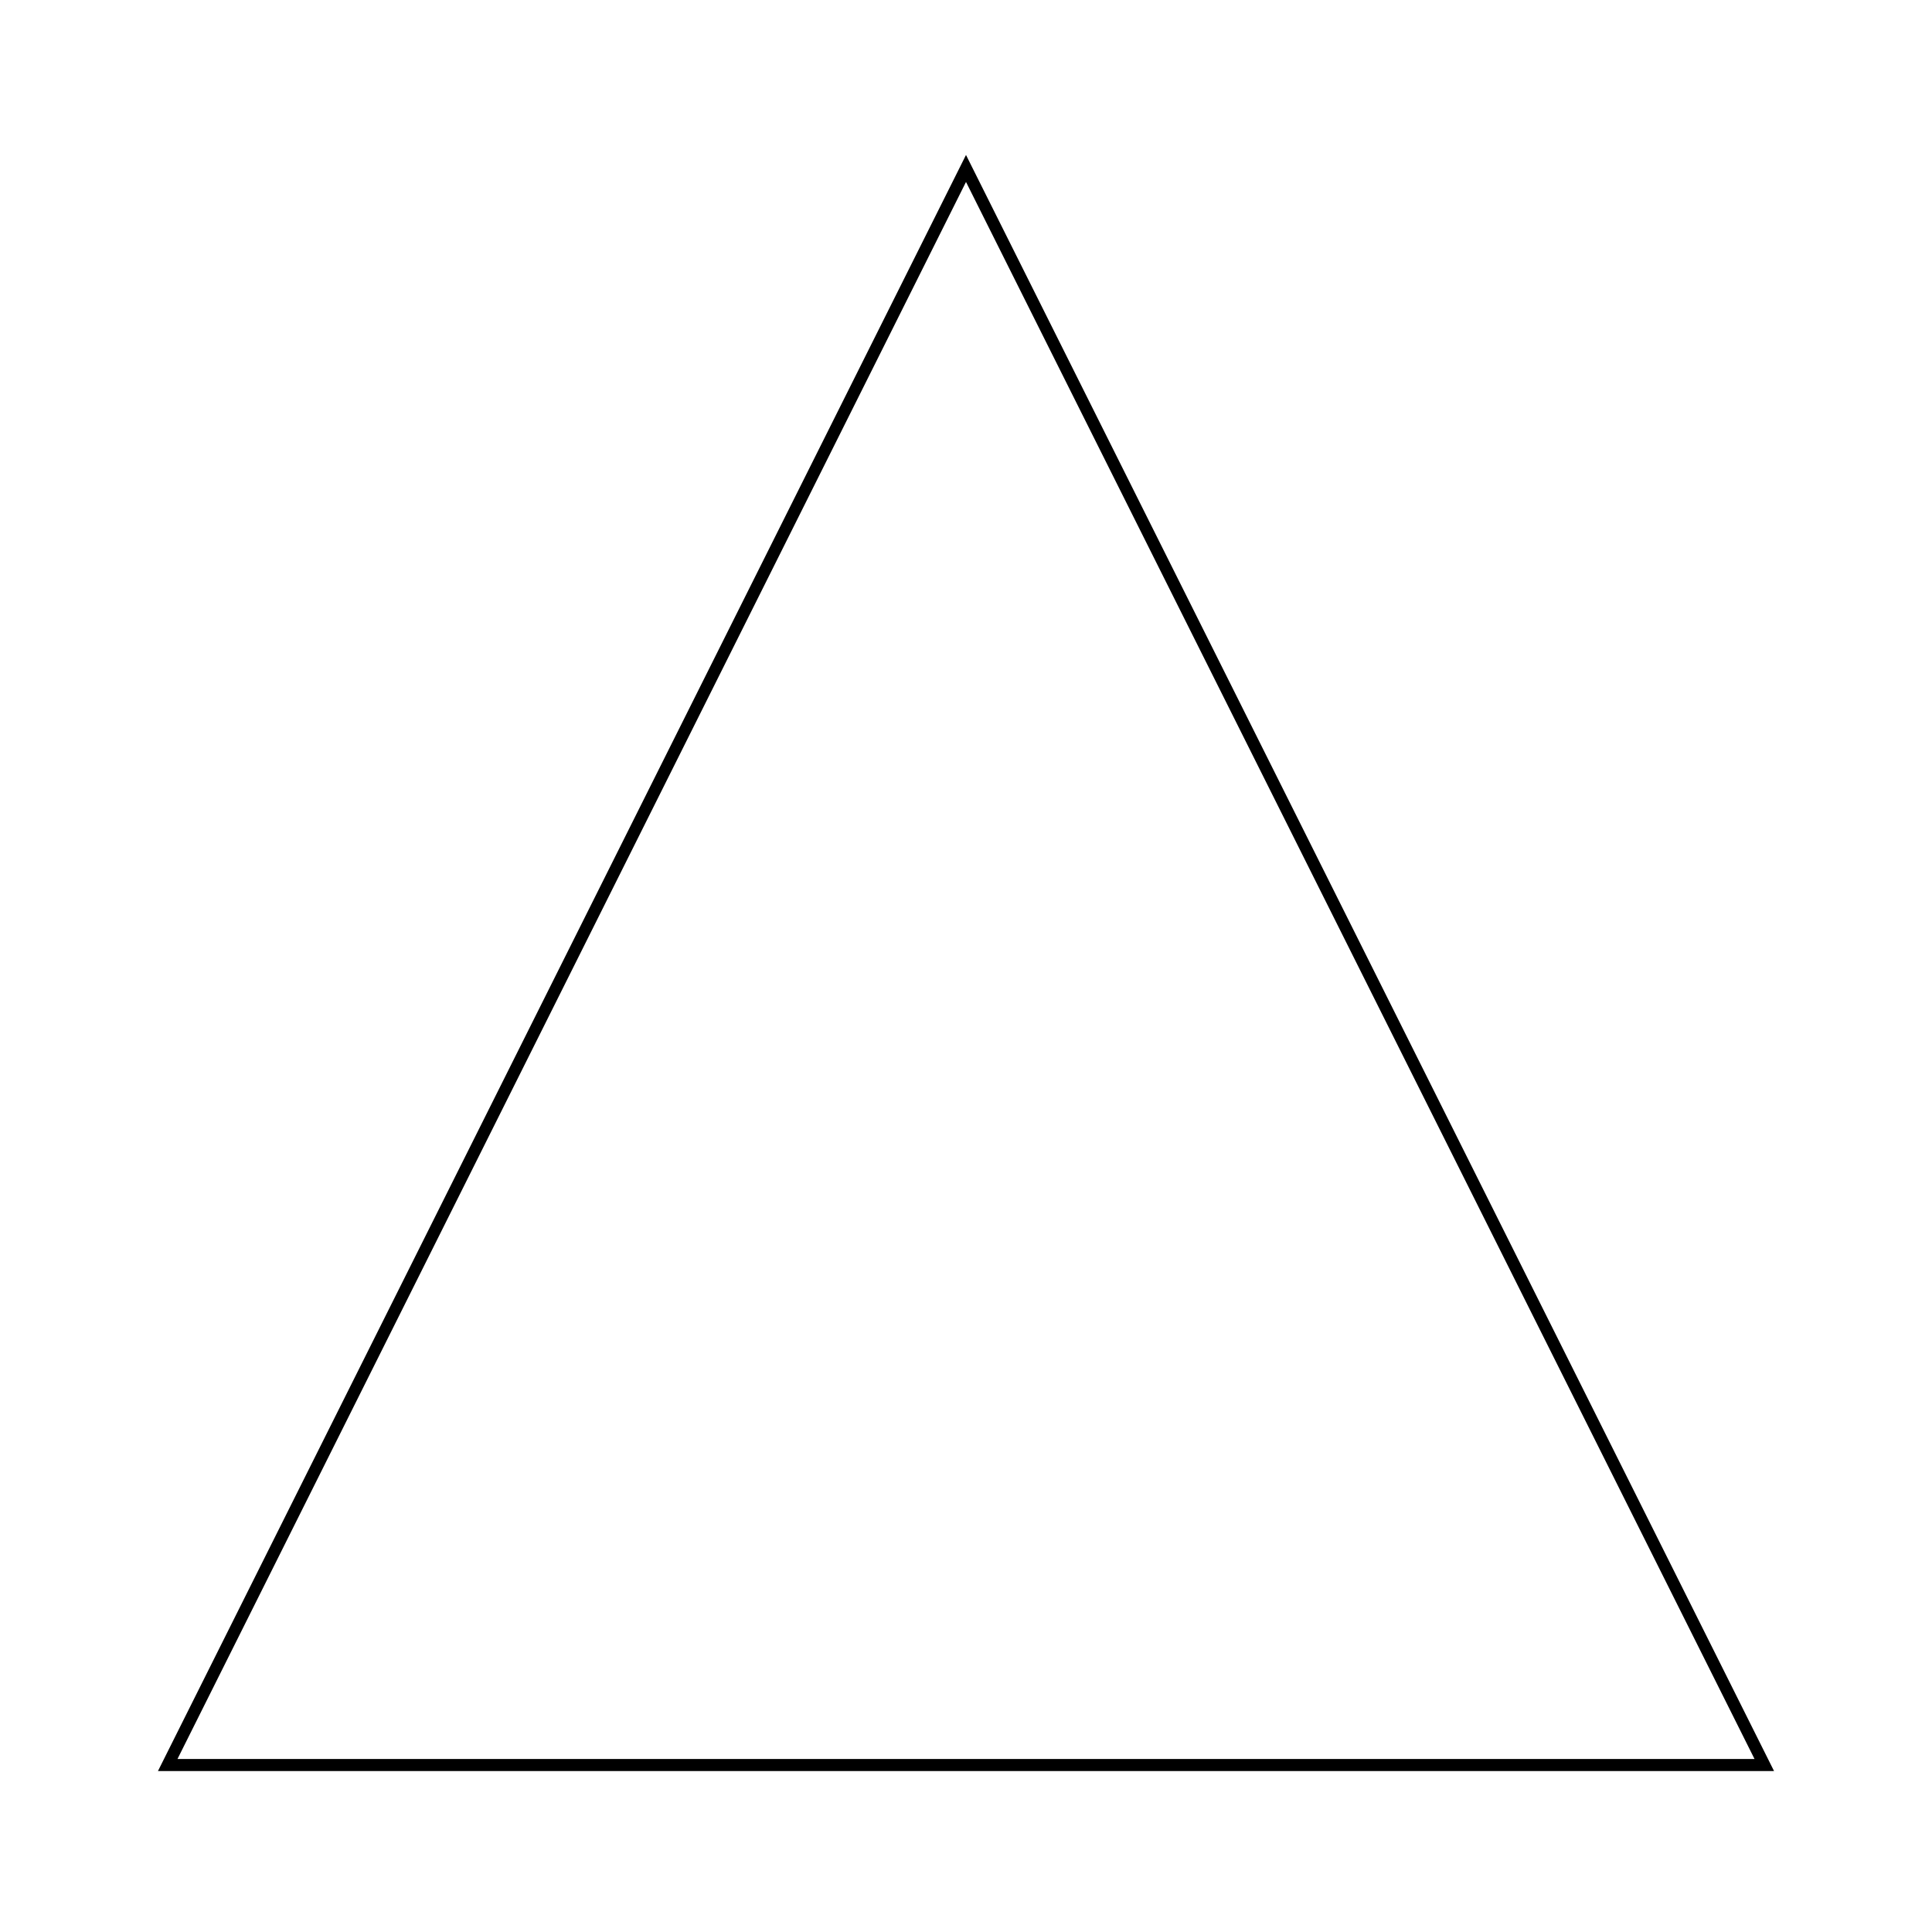
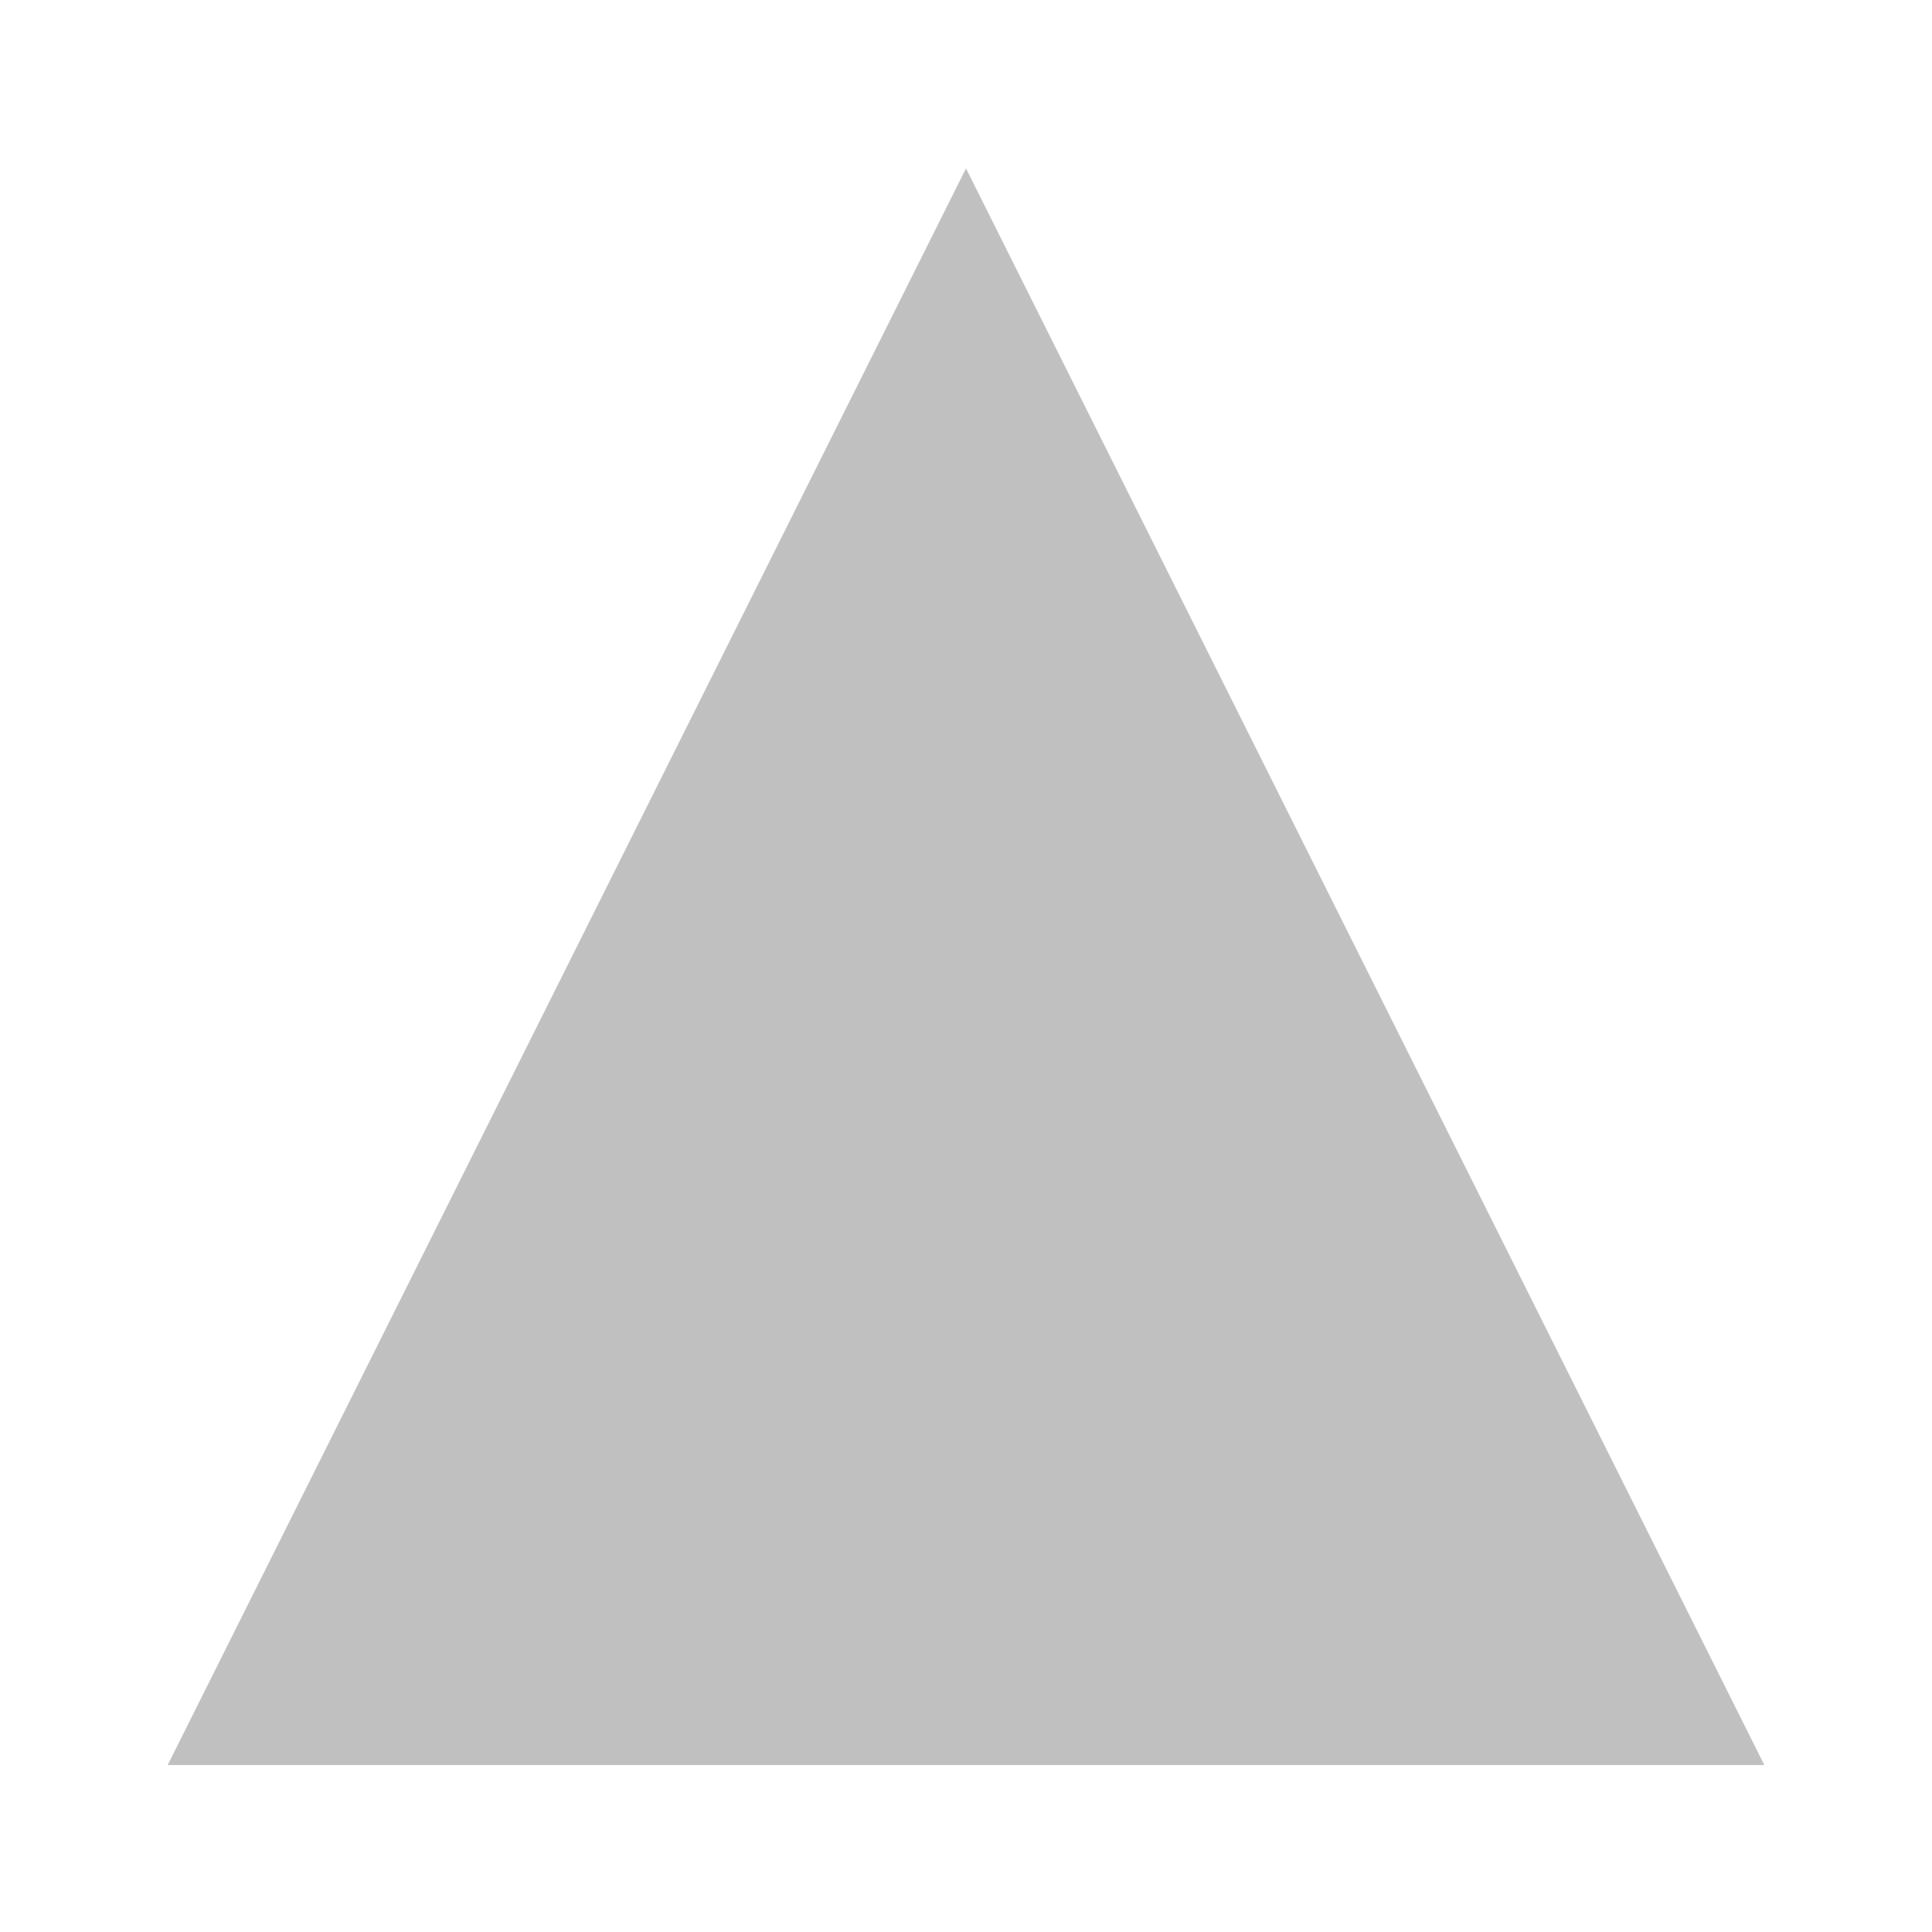
<svg xmlns="http://www.w3.org/2000/svg" xml:space="preserve" width="160.084mm" height="160.084mm" style="clip-rule:evenodd;fill-rule:evenodd;image-rendering:optimizeQuality;shape-rendering:geometricPrecision;text-rendering:geometricPrecision" viewBox="0 0 160.084 160.084" version="1.1" id="svg4609">
  <defs id="defs4603">
    <style type="text/css" id="style4601">
-    
-     .str0 {stroke:#1F1A17;stroke-width:0.2}
-     .fil0 {fill:#1F1A17}
-    
-   </style>
+       
+       .str0 {
+         stroke: #1F1A17;
+         stroke-width: 0.2
+       }
+ 
+       .fil0 {
+         fill: #1F1A17
+       }
+       
+     </style>
  </defs>
-   <g id="Layer_x0020_1" transform="translate(13.89608,-33.75046)" style="fill:none;fill-opacity:1;stroke:#000000;stroke-opacity:1;stroke-width:1;stroke-miterlimit:4;stroke-dasharray:none">
-     <path style="fill:none;stroke:#000000;stroke-width:1;fill-opacity:1;stroke-opacity:1;stroke-miterlimit:4;stroke-dasharray:none" d="M 132.292,180 H 0 L 66.146,47.708 Z" id="polygon4606" />
+   <g id="Layer_x0020_1" transform="translate(13.89608,-33.75046)" style="fill:#c0c0c0;fill-opacity:1;stroke:none;stroke-opacity:1;stroke-width:1.058;stroke-miterlimit:4;stroke-dasharray:none">
+     <path style="fill:#c0c0c0;stroke:none;stroke-width:1.058;fill-opacity:1;stroke-opacity:1;stroke-miterlimit:4;stroke-dasharray:none" d="M 132.292,180 H 0 L 66.146,47.708 Z" id="polygon4606" />
  </g>
</svg>
